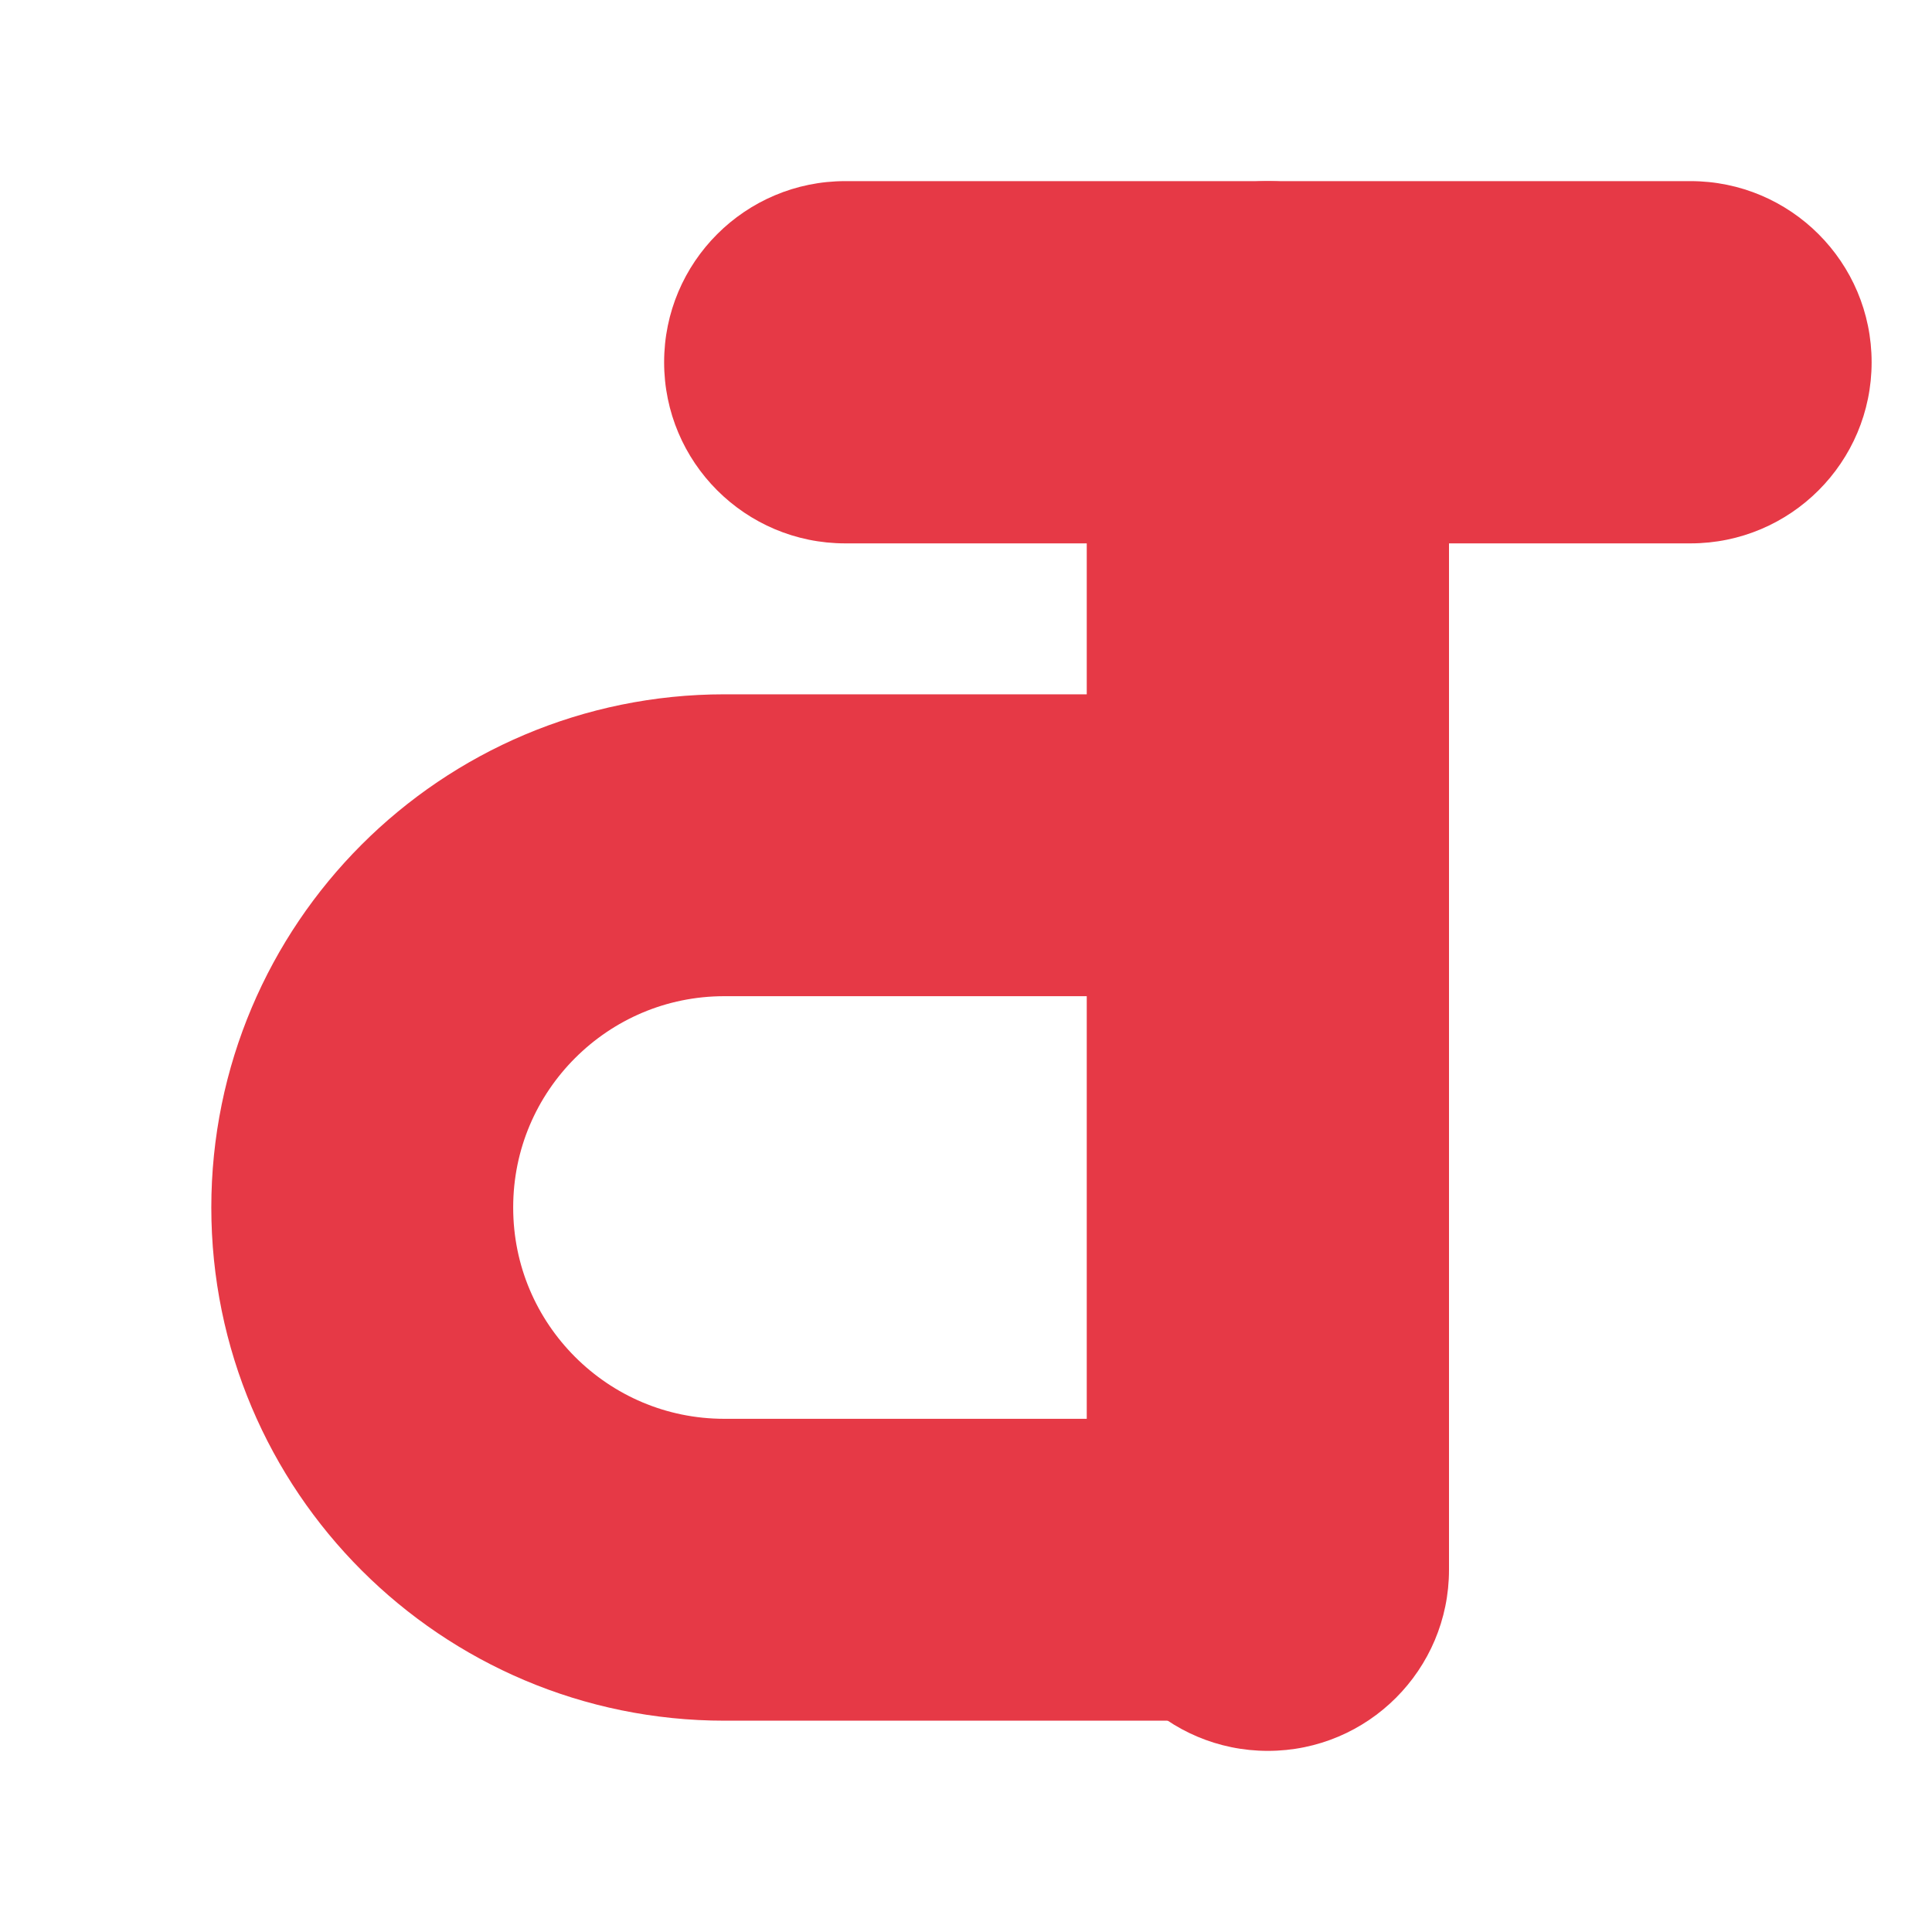
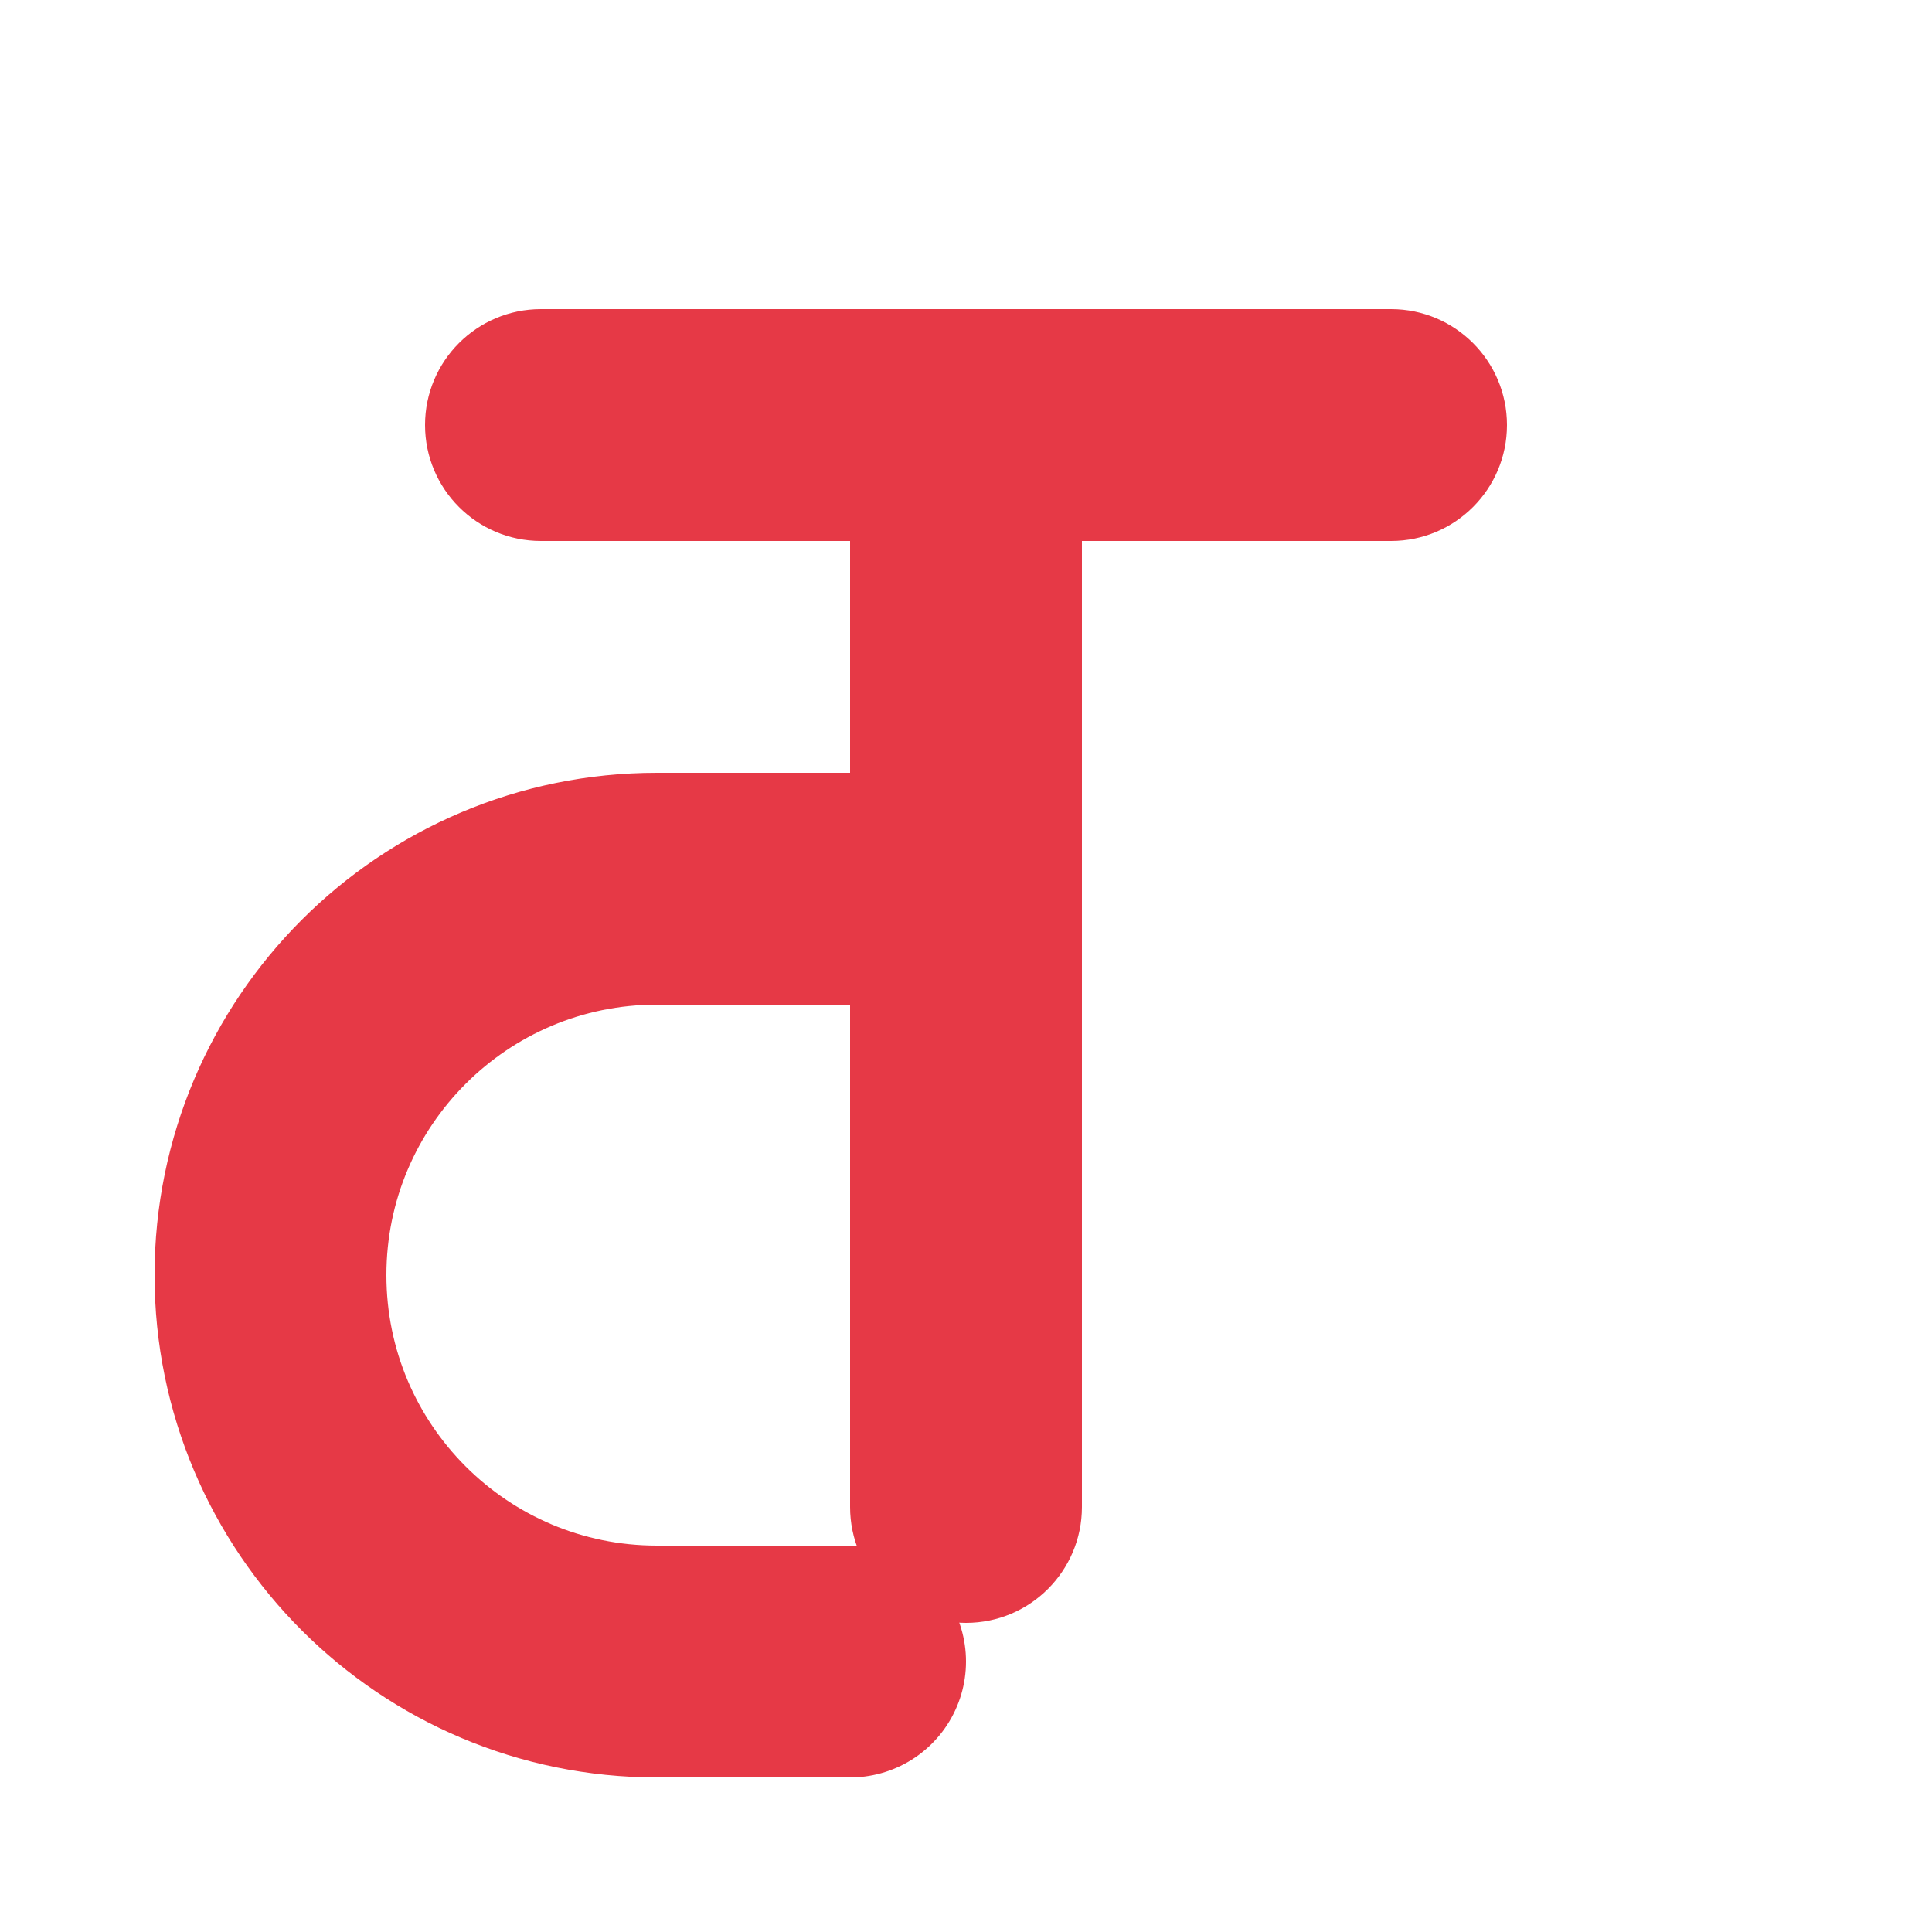
- <svg xmlns="http://www.w3.org/2000/svg" viewBox="0 0 64 64">
-   <rect x="36" y="6" width="12" height="52" rx="6" fill="#E63946" />
-   <rect x="22" y="6" width="40" height="12" rx="6" fill="#E63946" />
-   <path d="M41,28 H24 A12 12 0 0 0 24,52 H41" fill="none" stroke="#E63946" stroke-width="10" />
+ <svg xmlns="http://www.w3.org/2000/svg" viewBox="0 0 100 100" fill="none">
+   <rect x="22" y="16" width="56" height="12" rx="6" fill="#E63946" />
+   <rect x="44" y="16" width="12" height="68" rx="6" fill="#E63946" />
+   <path d="M44 46H34C22.954 46 14 54.954 14 66C14 77.046 22.954 86 34 86H44" stroke="#E63946" stroke-width="12" stroke-linecap="round" />
</svg>
